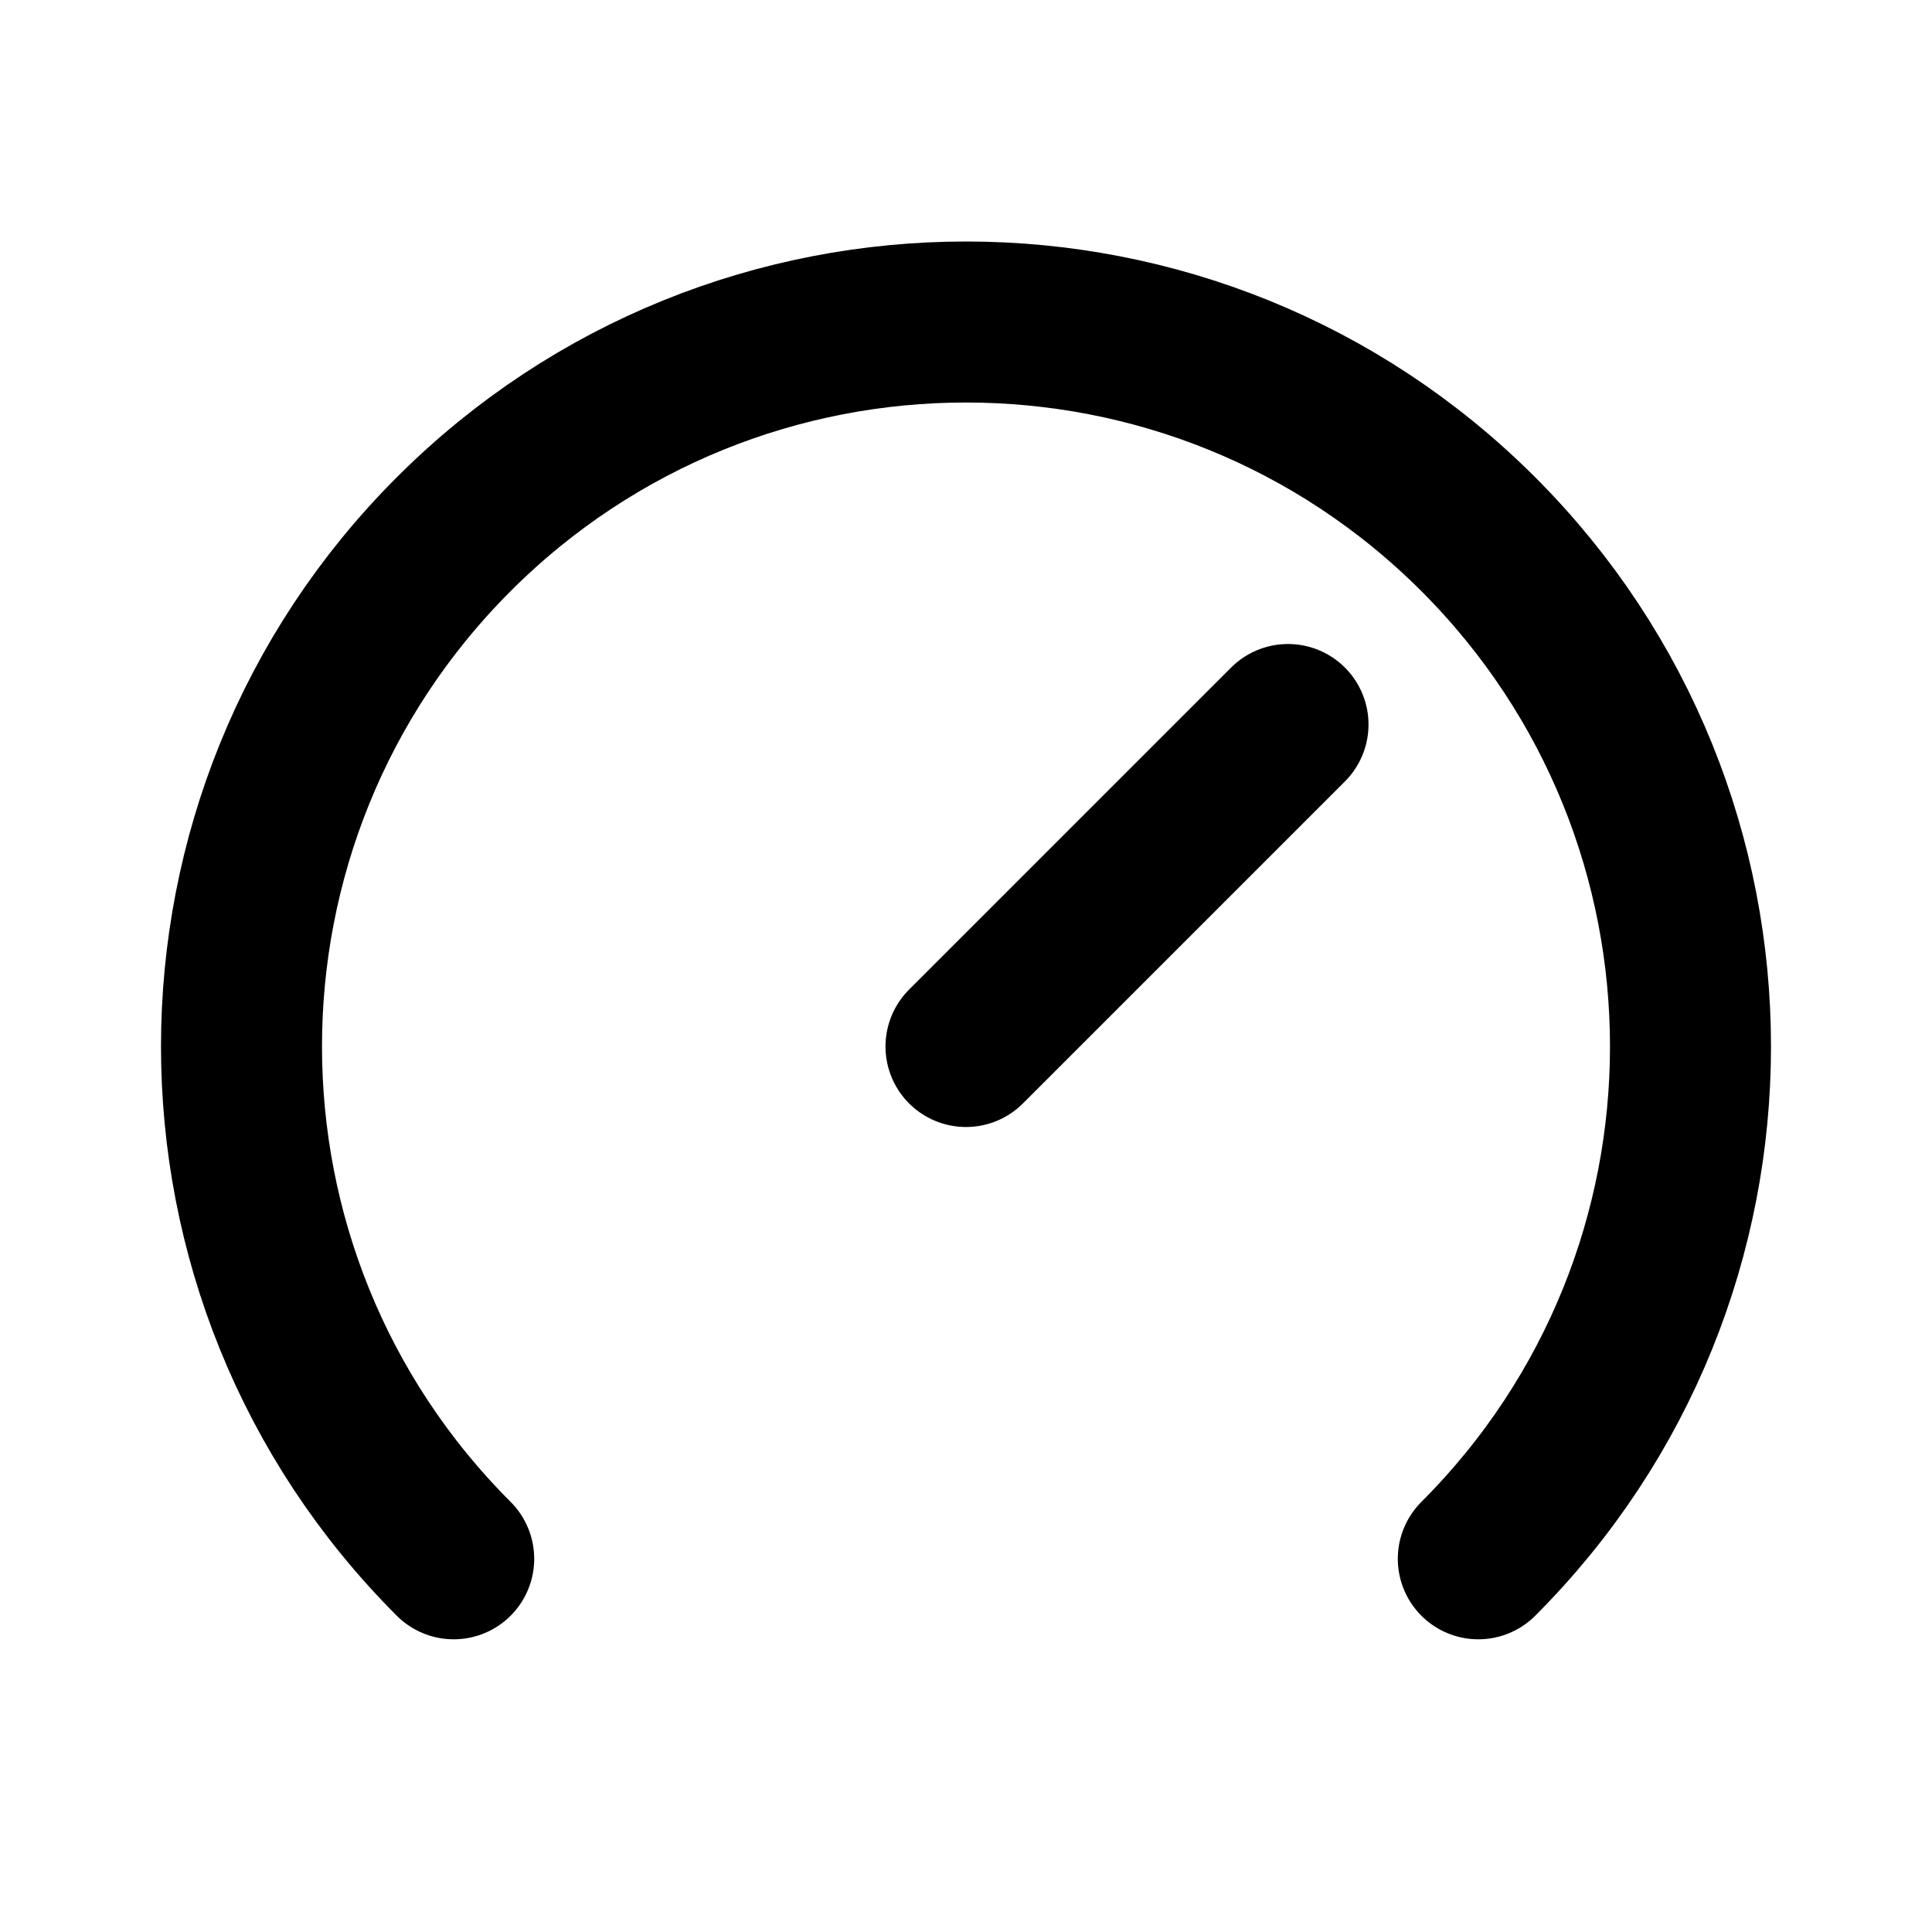
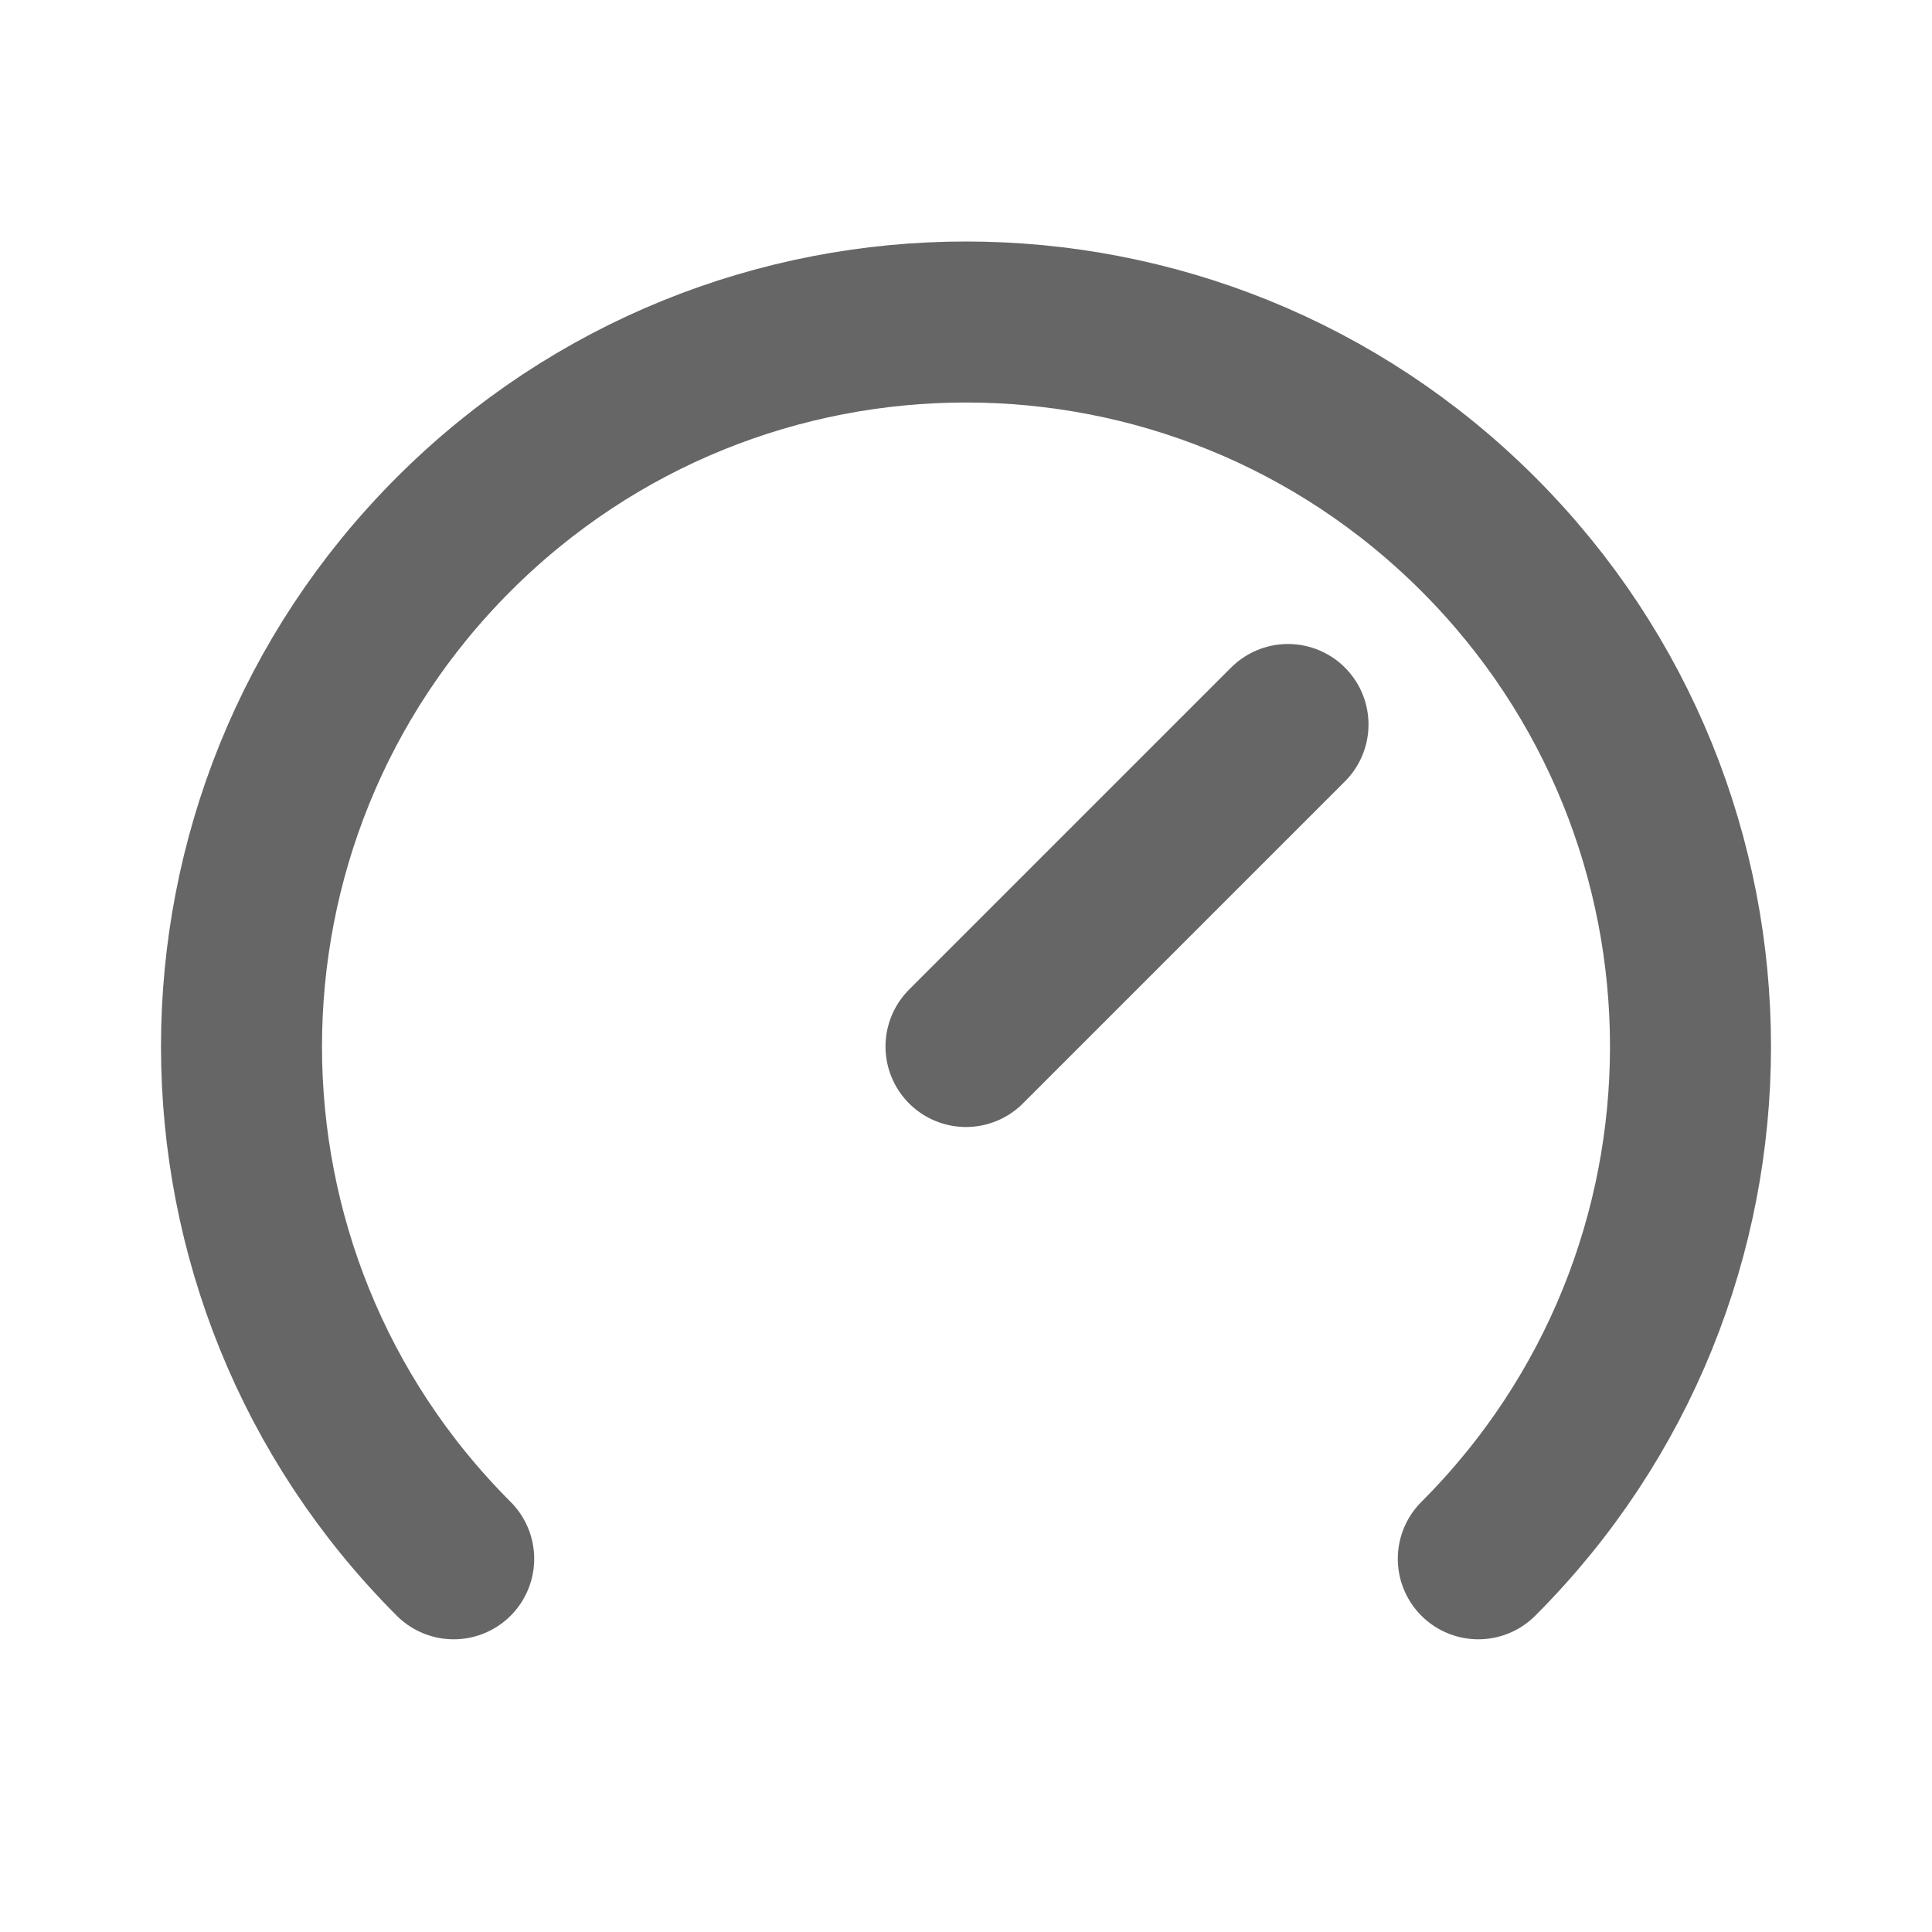
- <svg xmlns="http://www.w3.org/2000/svg" width="24" height="24" viewBox="0 0 24 24" fill="none" stroke="currentColor" stroke-width="2" stroke-linecap="round" stroke-linejoin="round" class="icon icon-tabler icons-tabler-outline icon-tabler-brand-speedtest">
+ <svg xmlns="http://www.w3.org/2000/svg" width="24" height="24" viewBox="0 0 24 24" fill="none" stroke="#666666" stroke-width="2" stroke-linecap="round" stroke-linejoin="round" class="icon icon-tabler icons-tabler-outline icon-tabler-brand-speedtest">
  <path stroke="none" d="M0 0h24v24H0z" fill="none" />
  <path d="M5.636 19.364a9 9 0 1 1 12.728 0" />
  <path d="M16 9l-4 4" />
</svg>
